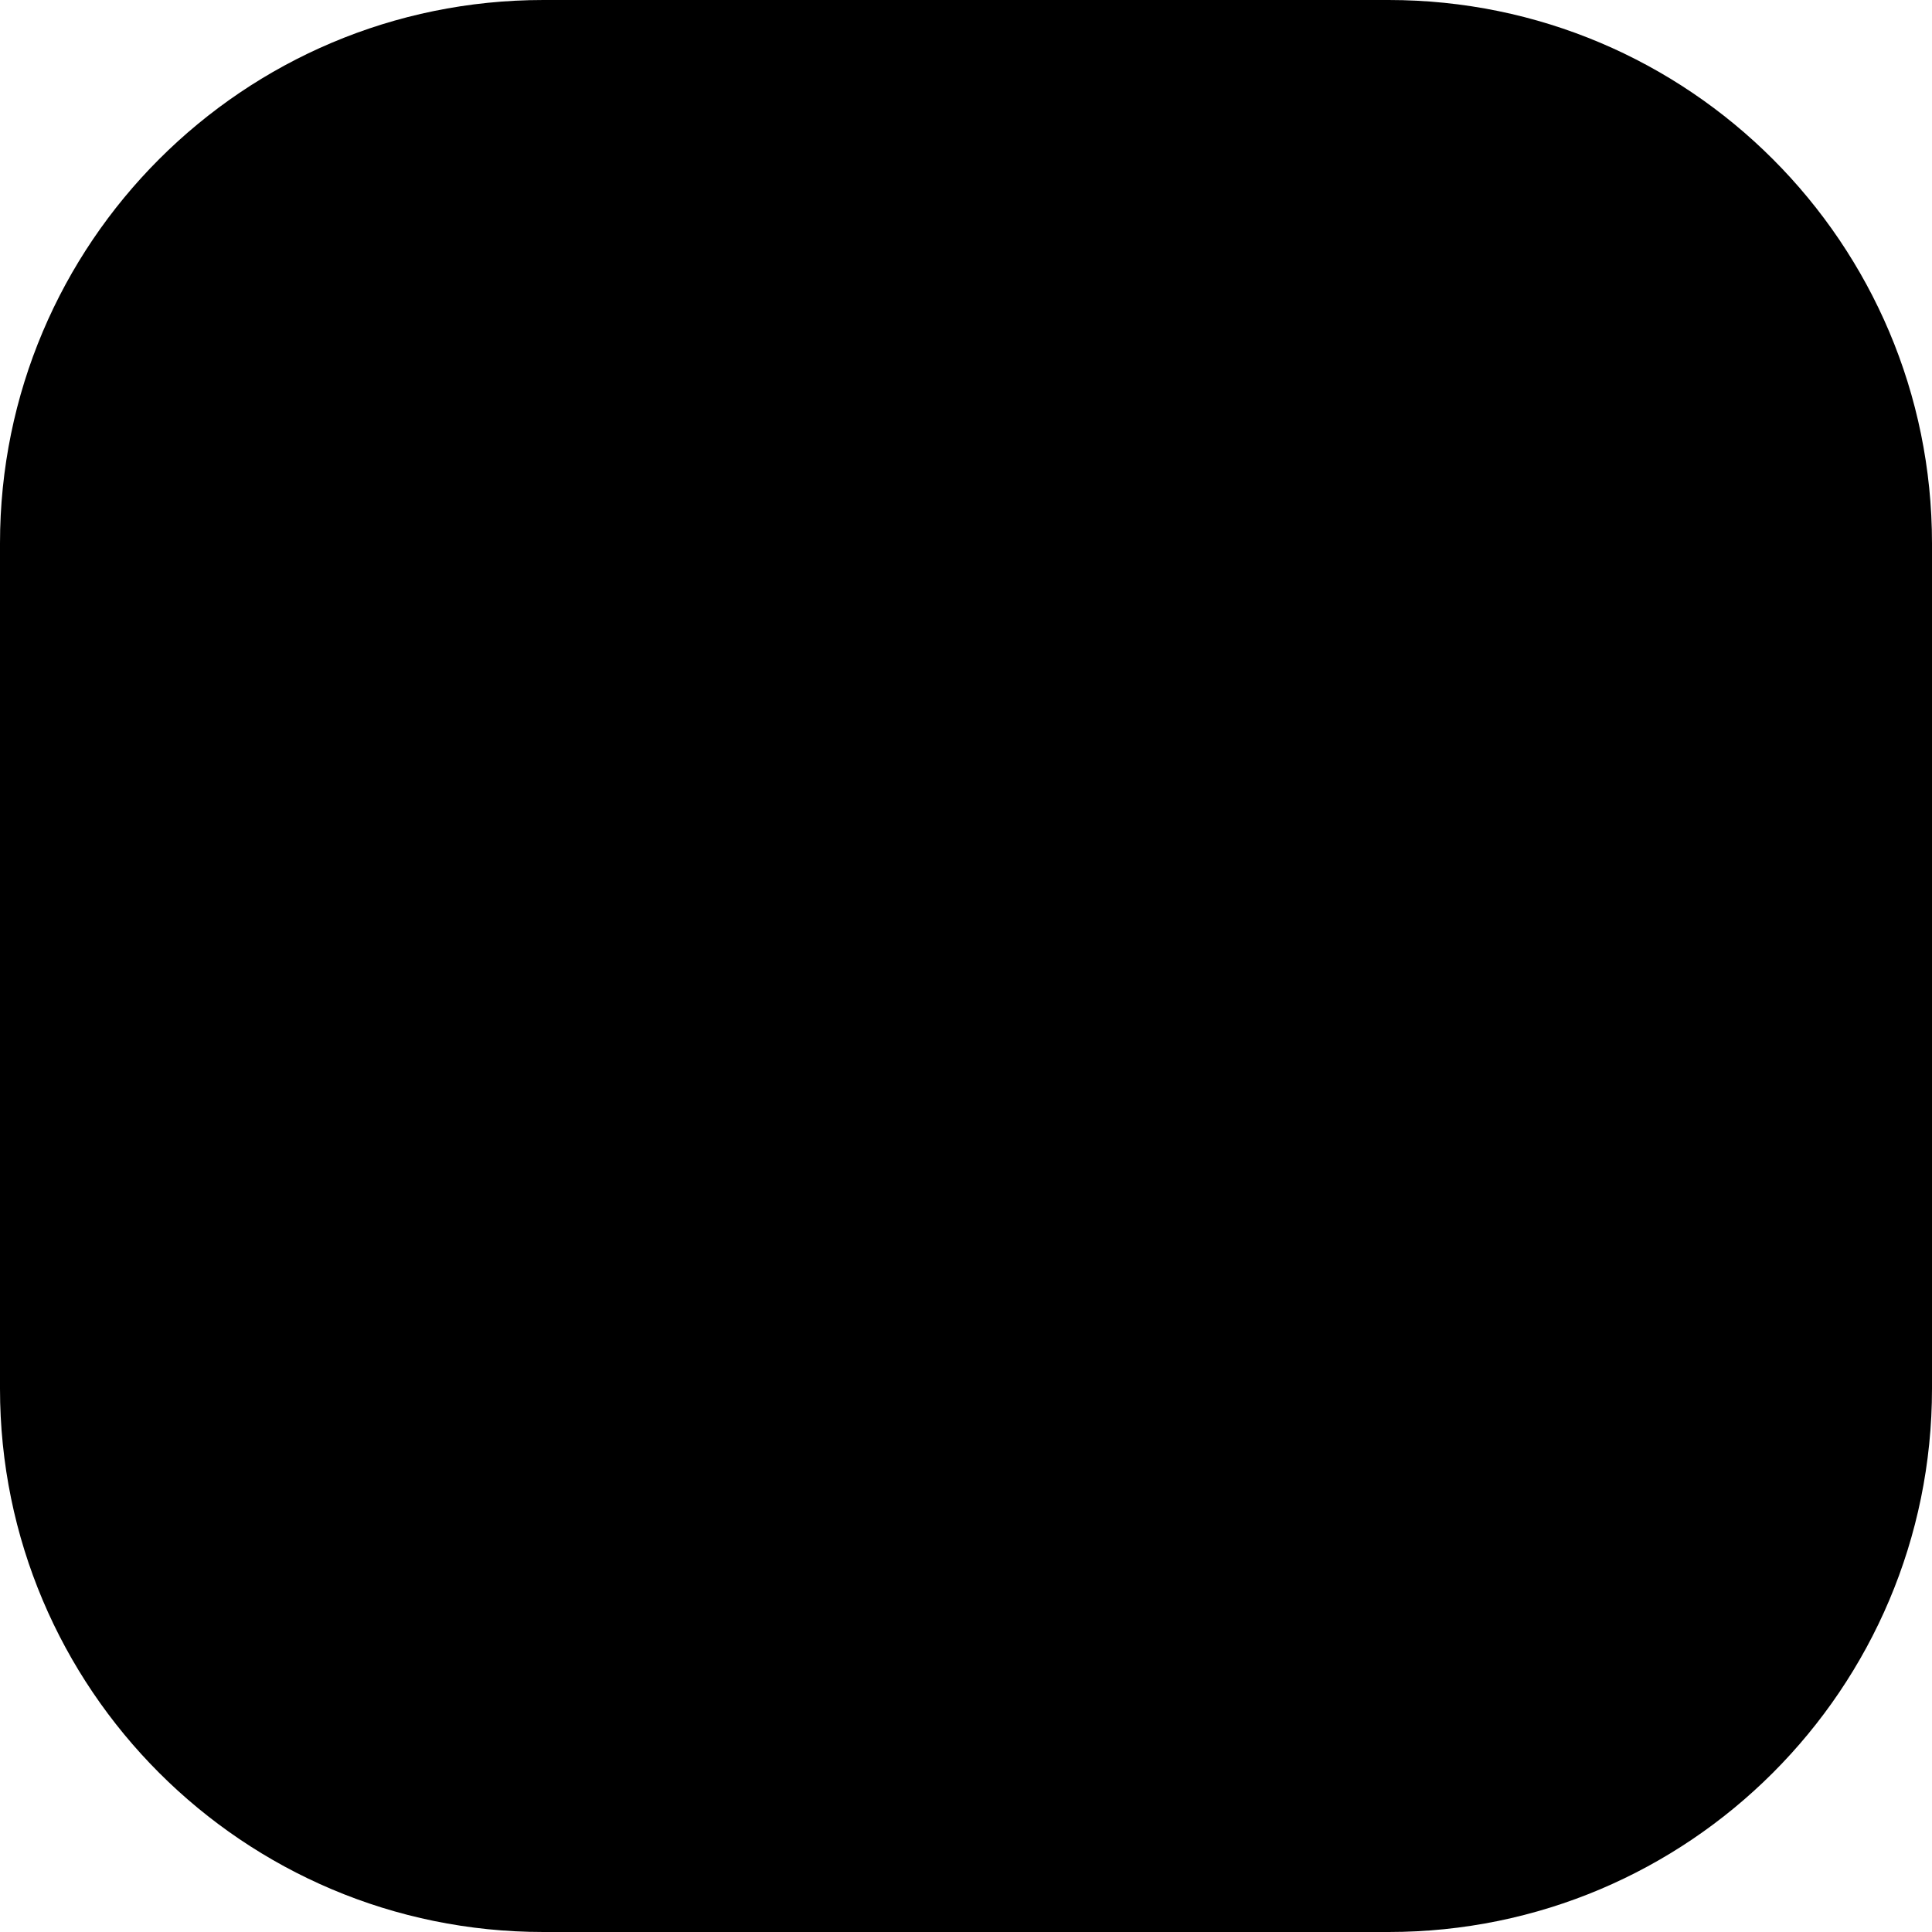
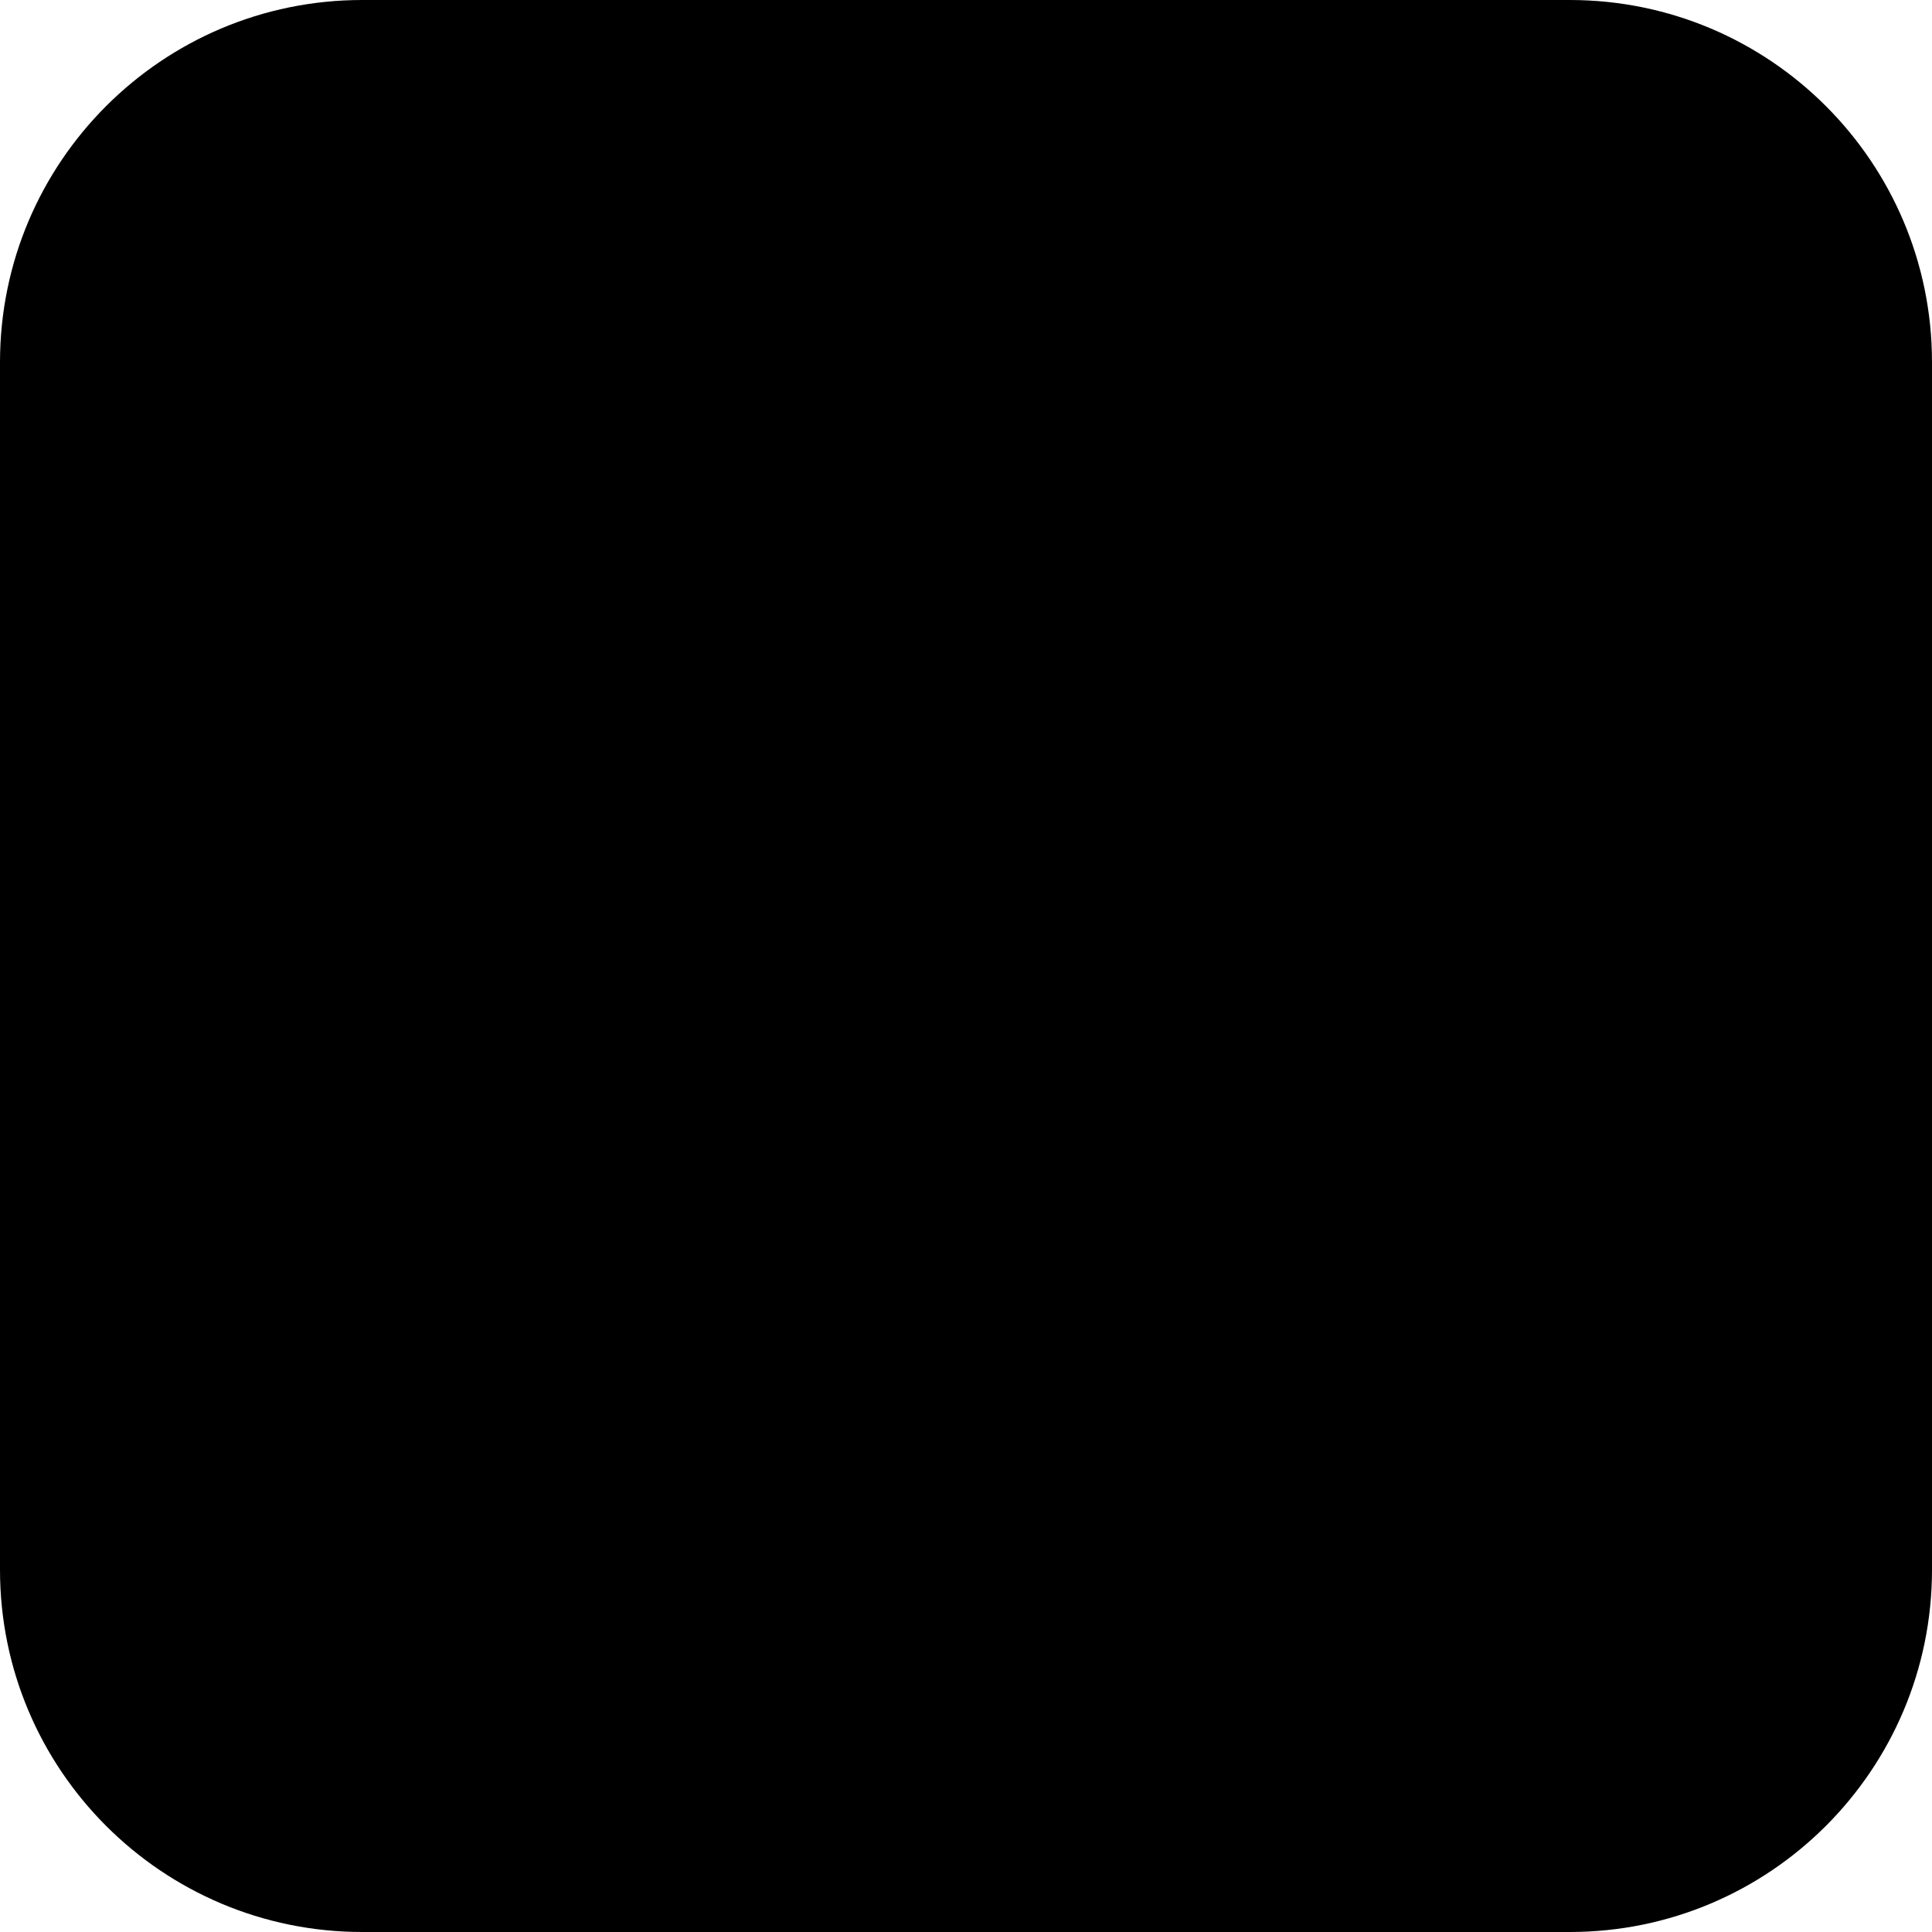
<svg xmlns="http://www.w3.org/2000/svg" viewBox="0 0 32 32">
-   <defs>
-     <linearGradient id="g" x1="0" y1="1" x2="1" y2="0">
-       <stop offset="0" stop-color="{{token:--color-primary}}" />
-       <stop offset="1" stop-color="{{token:--color-accent}}" />
-     </linearGradient>
-   </defs>
-   <rect width="32" height="32" rx="9" fill="{{token:--color-bg}}" />
-   <path d="M16 5c1 4 5 6 5 11a5 5 0 0 1-10 0c0-2 1-3 2-4 0 2 1 3 2 3-1-4 0-7 1-10z" fill="url(#g)" />
+   <rect width="32" height="32" rx="6" fill="{{token:--color-primary}}" />
+   <g transform="translate(4 4)" fill="none" stroke="{{token:--color-on-primary}}" stroke-width="2" stroke-linecap="round" stroke-linejoin="round">
+     <path d="M16 7h.01" />
+     <path d="M3.4 18H12a8 8 0 0 0 8-8V7a4 4 0 0 0-7.28-2.3L2 20" />
+     <path d="m20 7 2 .5-2 .5" />
+     <path d="M10 18v3" />
+     <path d="M14 17.75V21" />
+     <path d="M7 18a6 6 0 0 0 3.84-10.61" />
+   </g>
</svg>
